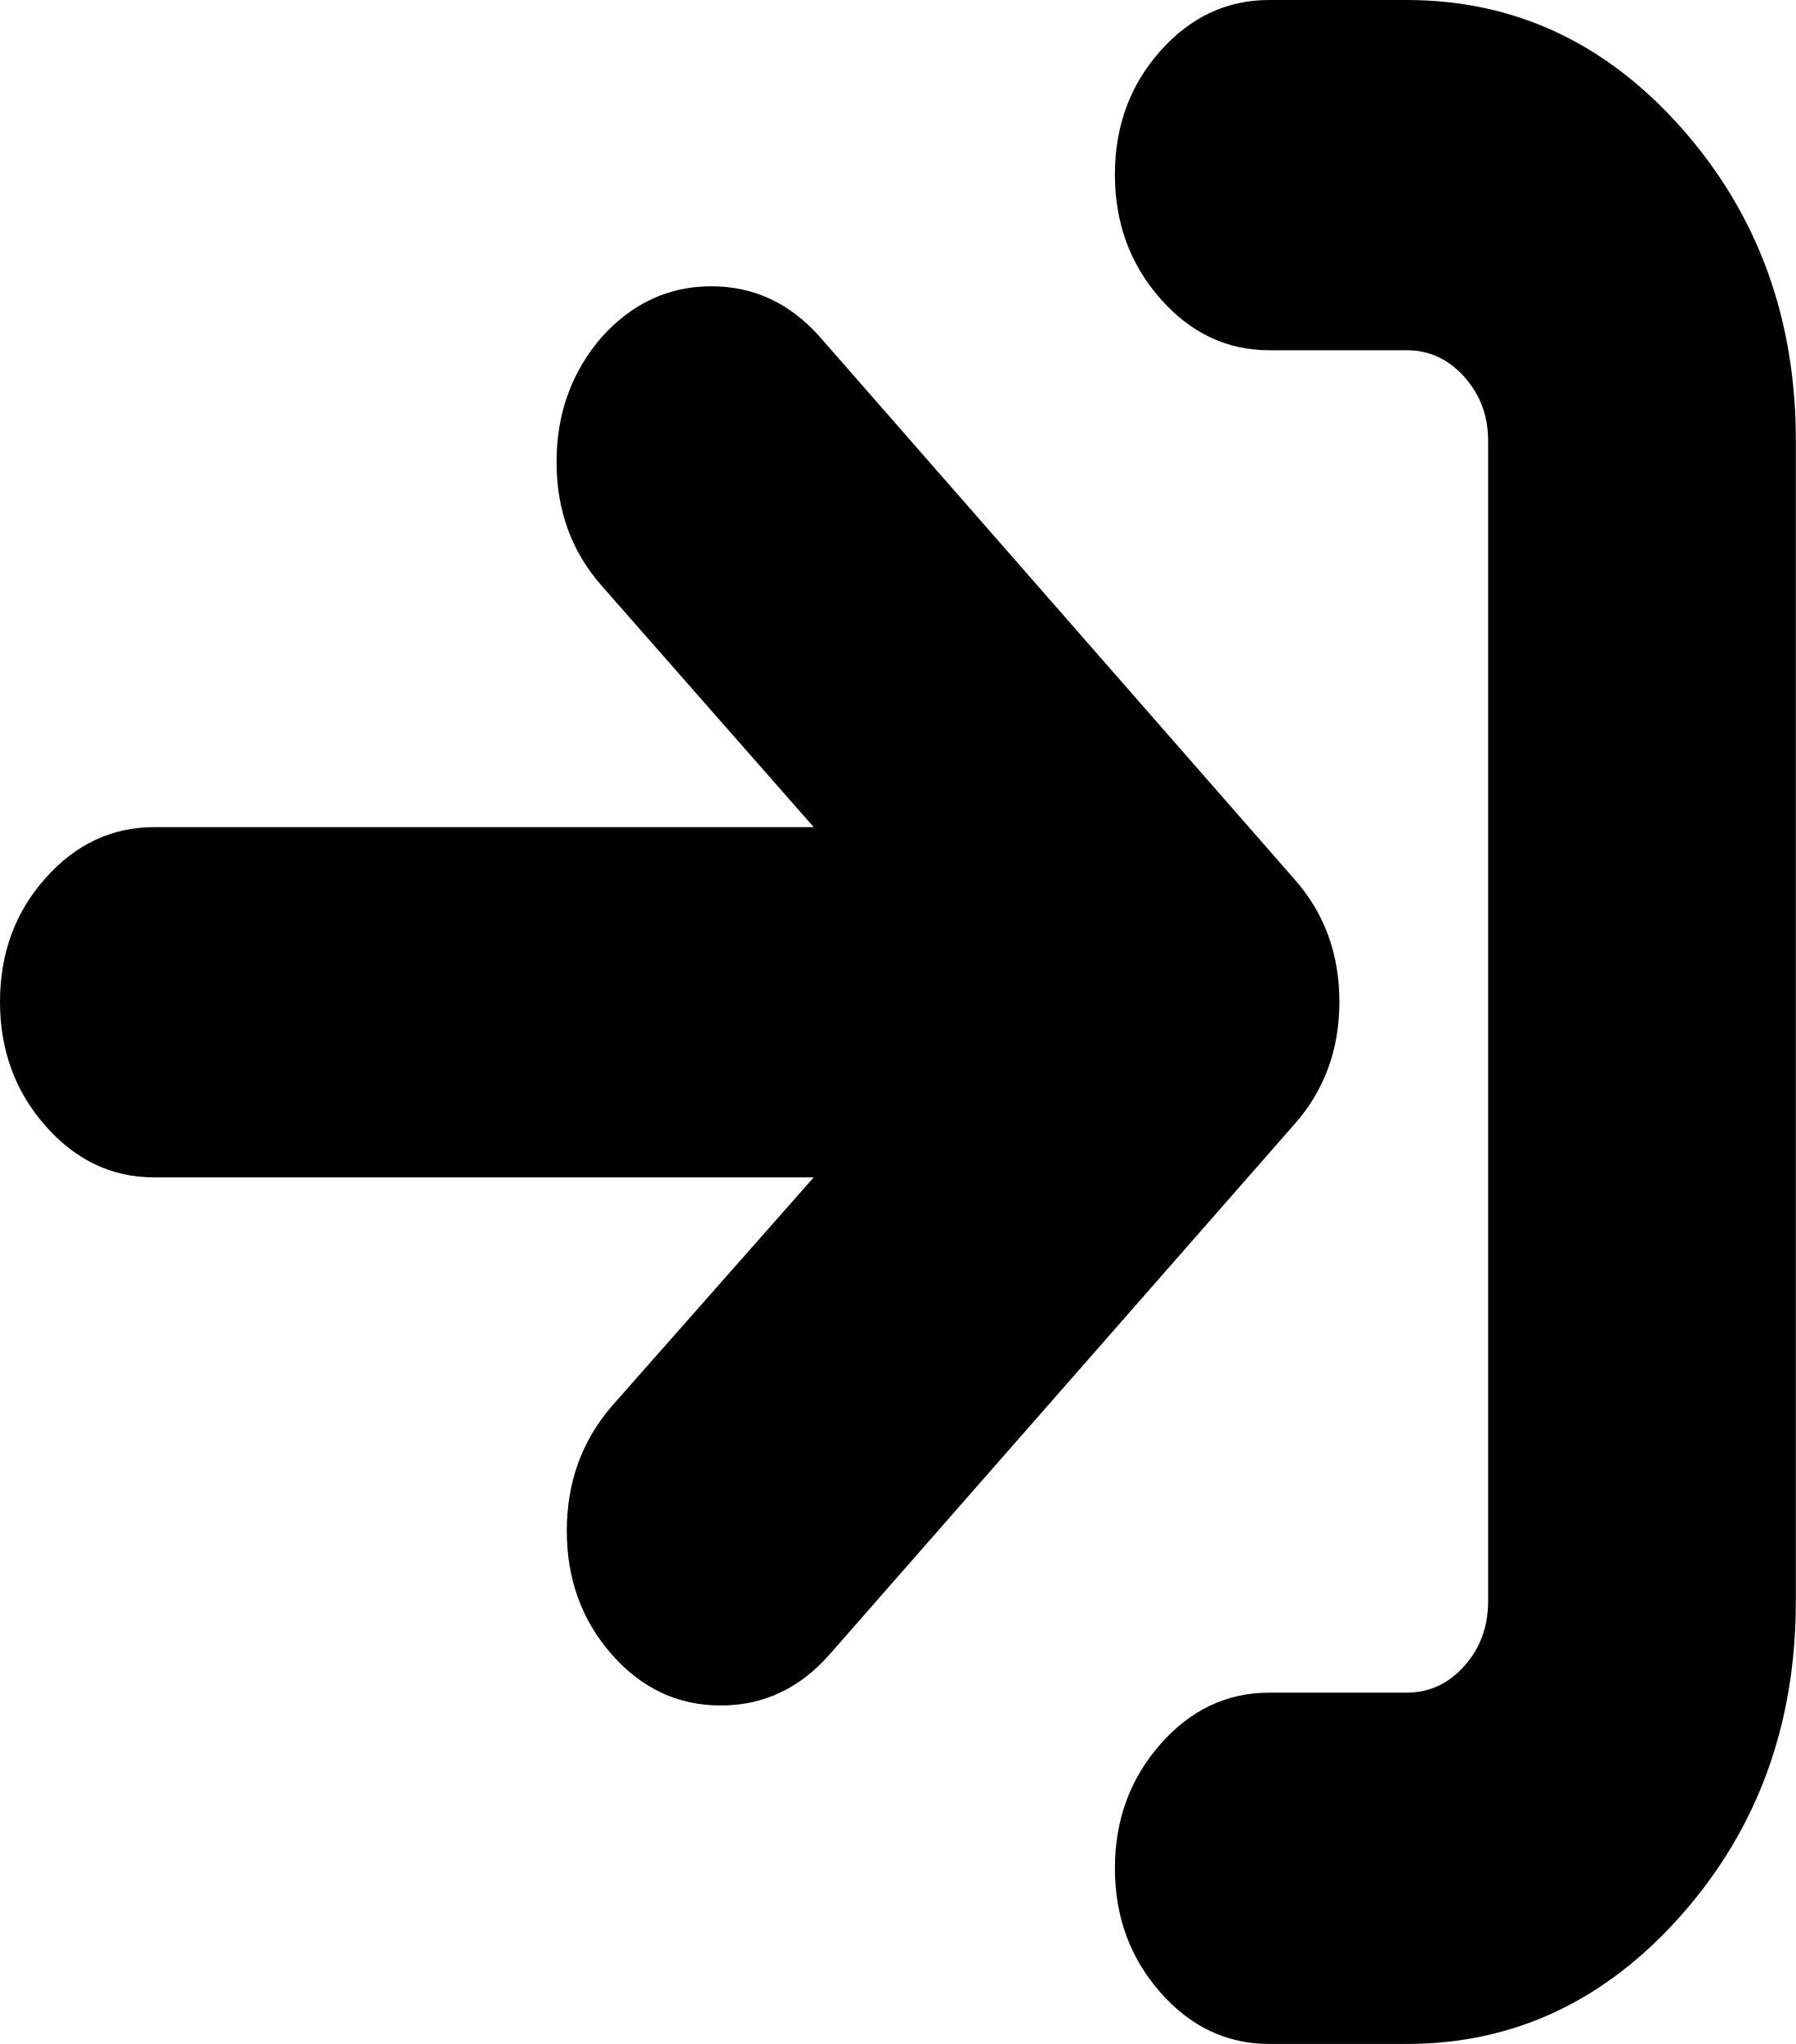
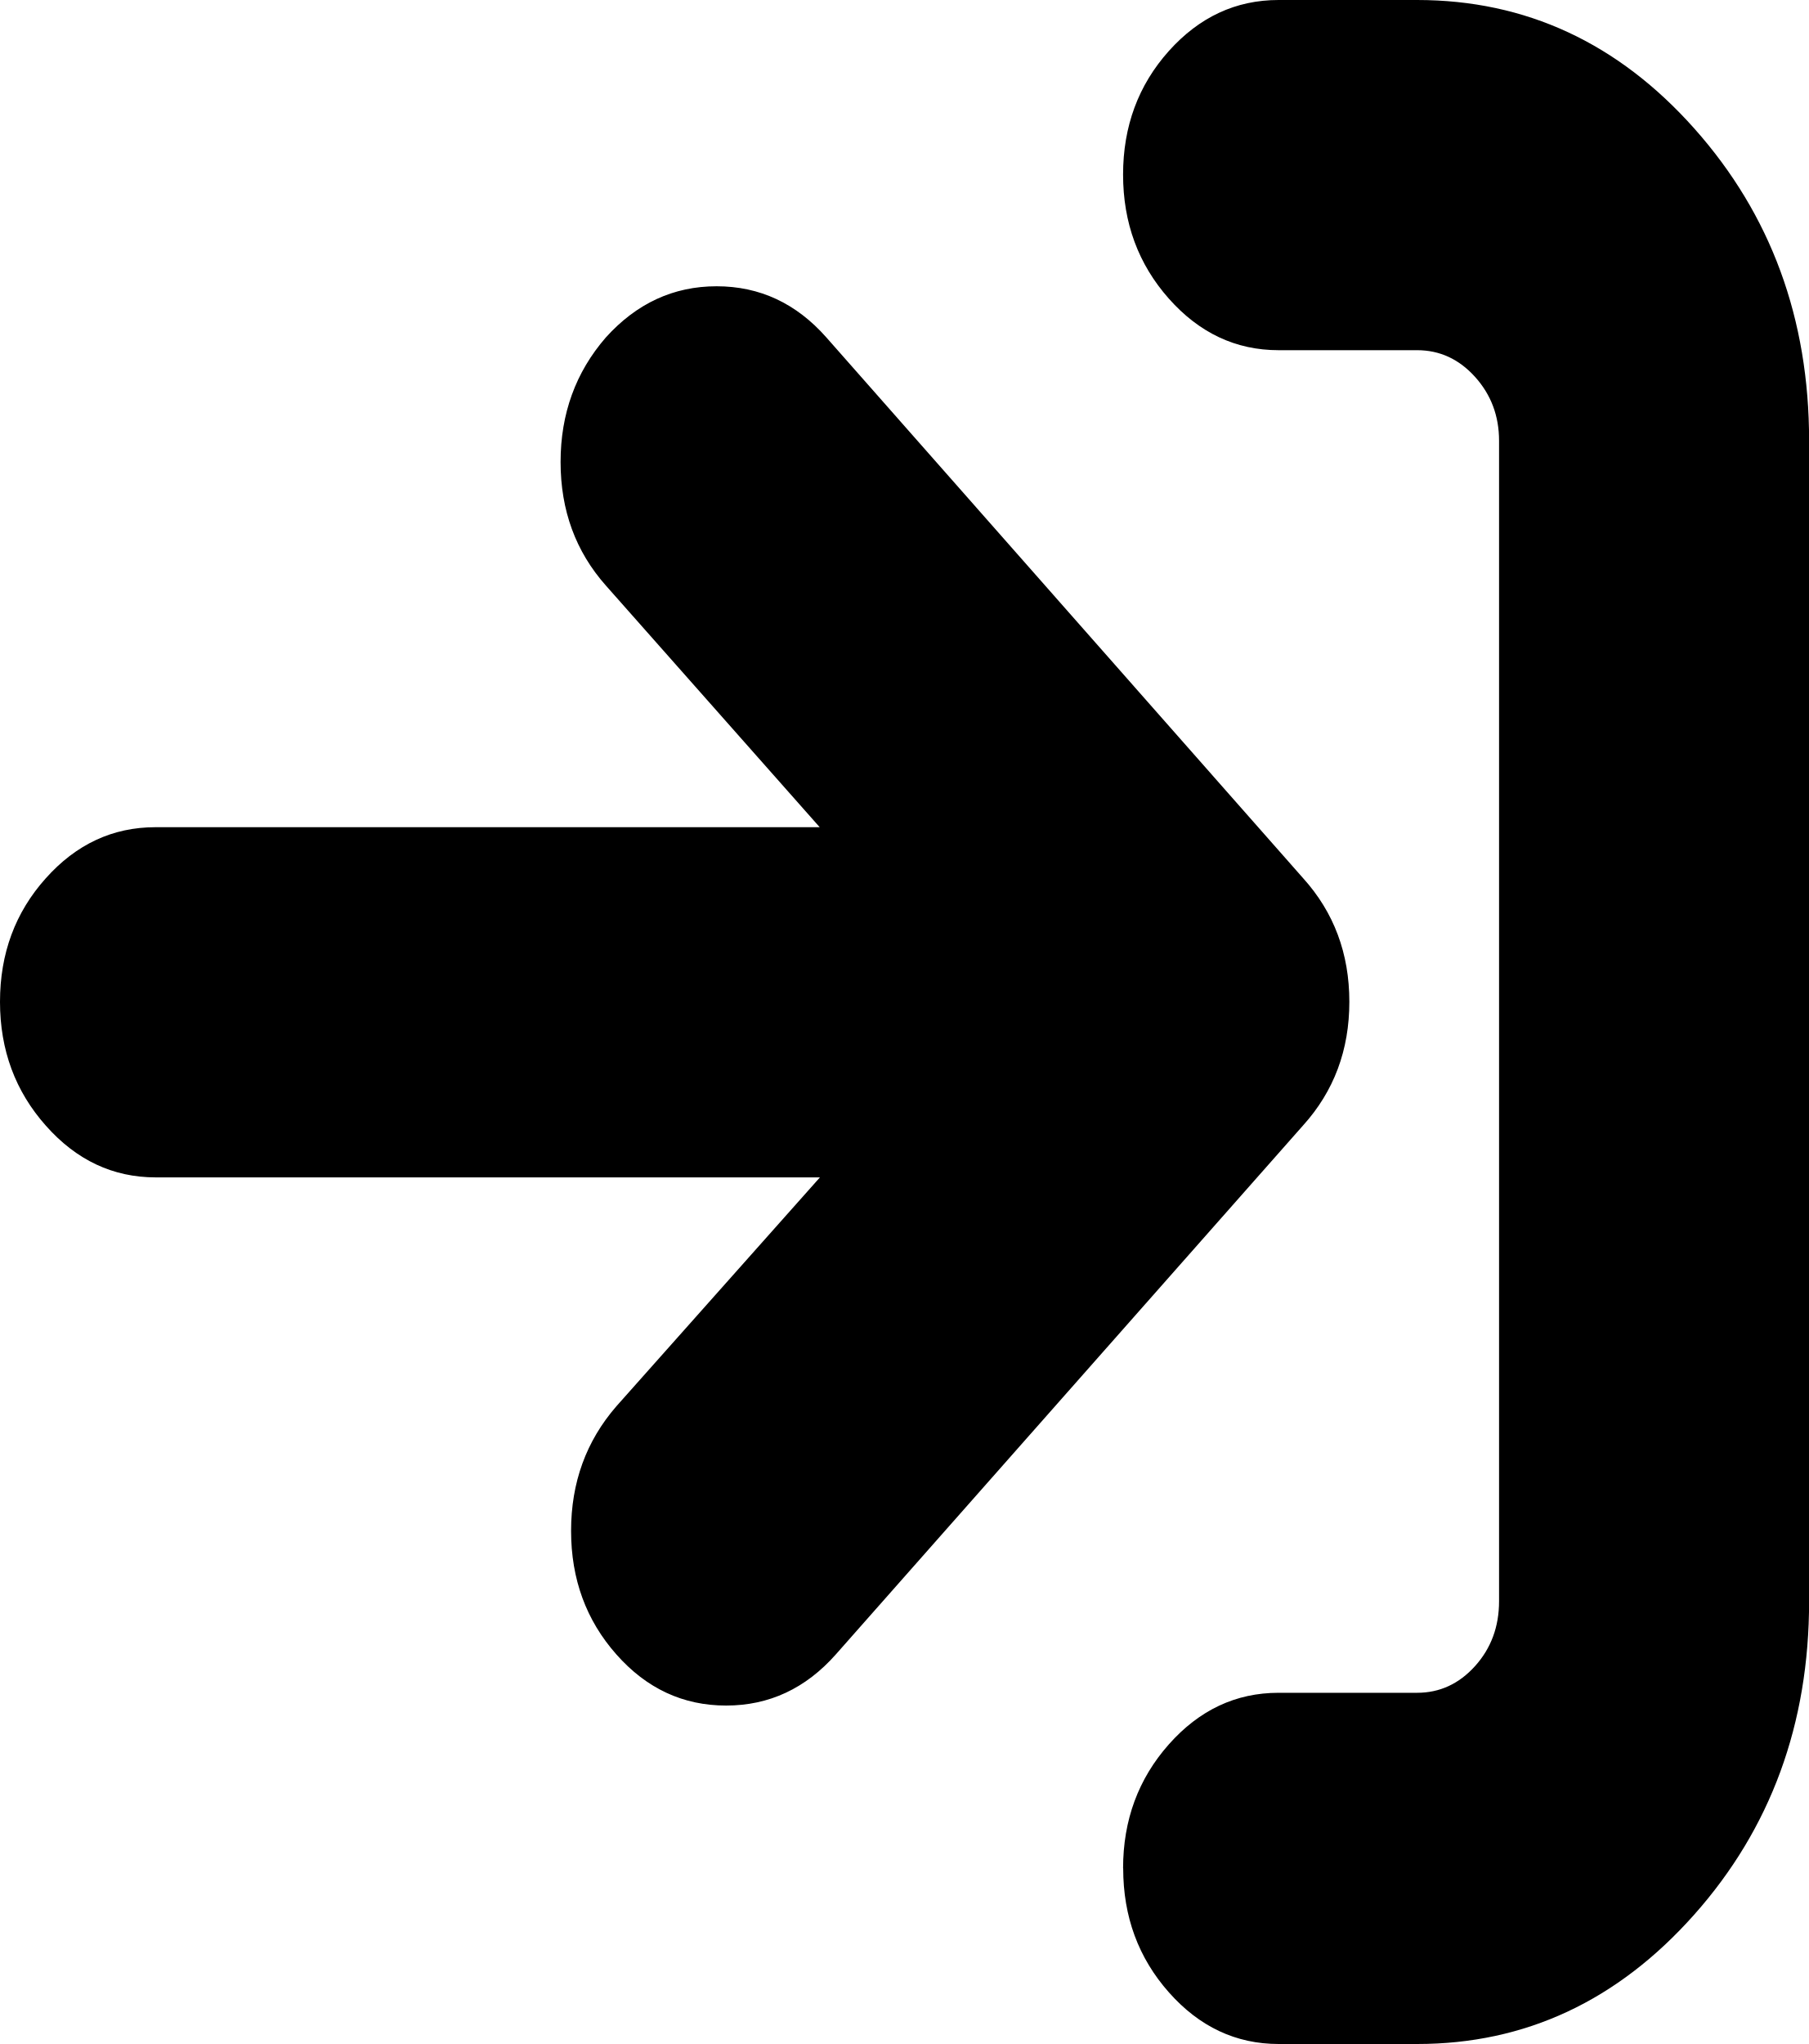
- <svg xmlns="http://www.w3.org/2000/svg" height="49.863" width="43.815" id="svg3384" version="1.1">
-   <defs id="defs3390" />
-   <path d="m 0,24.438 q 0,-1.766 1.107,-3.013 1.107,-1.247 2.659,-1.247 l 16.088,0 -5.18,-5.895 q -1.095,-1.247 -1.095,-3.013 0,-1.766 1.095,-3.039 1.118,-1.247 2.681,-1.247 1.563,0 2.659,1.247 l 11.547,13.193 q 1.118,1.247 1.118,3.013 0,1.766 -1.118,3.013 L 20.242,40.358 q -1.095,1.247 -2.659,1.247 -1.563,0 -2.659,-1.247 -1.095,-1.247 -1.095,-3.013 0,-1.766 1.095,-3.039 l 4.929,-5.584 -16.088,0 q -1.552,0 -2.659,-1.26 Q 0,26.204 0,24.438 Z m 27.202,21.14 q 0,-1.766 1.107,-3.026 1.107,-1.26 2.659,-1.26 l 3.355,0 q 0.822,0 1.403,-0.649 0.582,-0.649 0.582,-1.584 l 0,-28.308 q 0,-0.909 -0.582,-1.558 -0.582,-0.649 -1.403,-0.649 l -3.355,0 q -1.552,0 -2.659,-1.26 -1.107,-1.26 -1.107,-3.026 0,-1.766 1.107,-3.013 Q 29.415,0 30.967,0 l 3.355,0 q 3.948,0 6.721,3.142 2.773,3.142 2.773,7.609 l 0,28.308 q 0,4.493 -2.784,7.648 -2.784,3.155 -6.709,3.155 l -3.355,0 q -1.552,0 -2.659,-1.26 -1.107,-1.26 -1.107,-3.026 z" id="path3386" />
+ <svg xmlns="http://www.w3.org/2000/svg" height="18.1" width="16.022" id="svg3384" version="1.1">
+   <path d="M 0,8.871 Q 0,8.23 0.405,7.778 0.809,7.325 1.377,7.325 l 5.883,0 L 5.366,5.185 Q 4.965,4.733 4.965,4.091 q 0,-0.641 0.401,-1.103 0.409,-0.453 0.981,-0.453 0.572,0 0.972,0.453 l 4.223,4.789 q 0.409,0.453 0.409,1.094 0,0.641 -0.409,1.094 l -4.139,4.685 q -0.401,0.453 -0.972,0.453 -0.572,0 -0.972,-0.453 -0.401,-0.453 -0.401,-1.094 0,-0.641 0.401,-1.103 l 1.803,-2.027 -5.883,0 q -0.567,0 -0.972,-0.457 Q 0,9.512 0,8.871 Z m 9.947,7.674 q 0,-0.641 0.405,-1.098 0.405,-0.457 0.972,-0.457 l 1.227,0 q 0.3,0 0.513,-0.236 0.213,-0.236 0.213,-0.575 l 0,-10.276 q 0,-0.33 -0.213,-0.566 -0.213,-0.236 -0.513,-0.236 l -1.227,0 q -0.567,0 -0.972,-0.457 Q 9.947,2.187 9.947,1.546 q 0,-0.641 0.405,-1.094 Q 10.757,0 11.324,0 l 1.227,0 q 1.444,0 2.458,1.141 1.014,1.141 1.014,2.762 l 0,10.276 q 0,1.631 -1.018,2.776 -1.018,1.145 -2.453,1.145 l -1.227,0 q -0.567,0 -0.972,-0.457 -0.405,-0.457 -0.405,-1.098 z" id="path3386" />
</svg>
